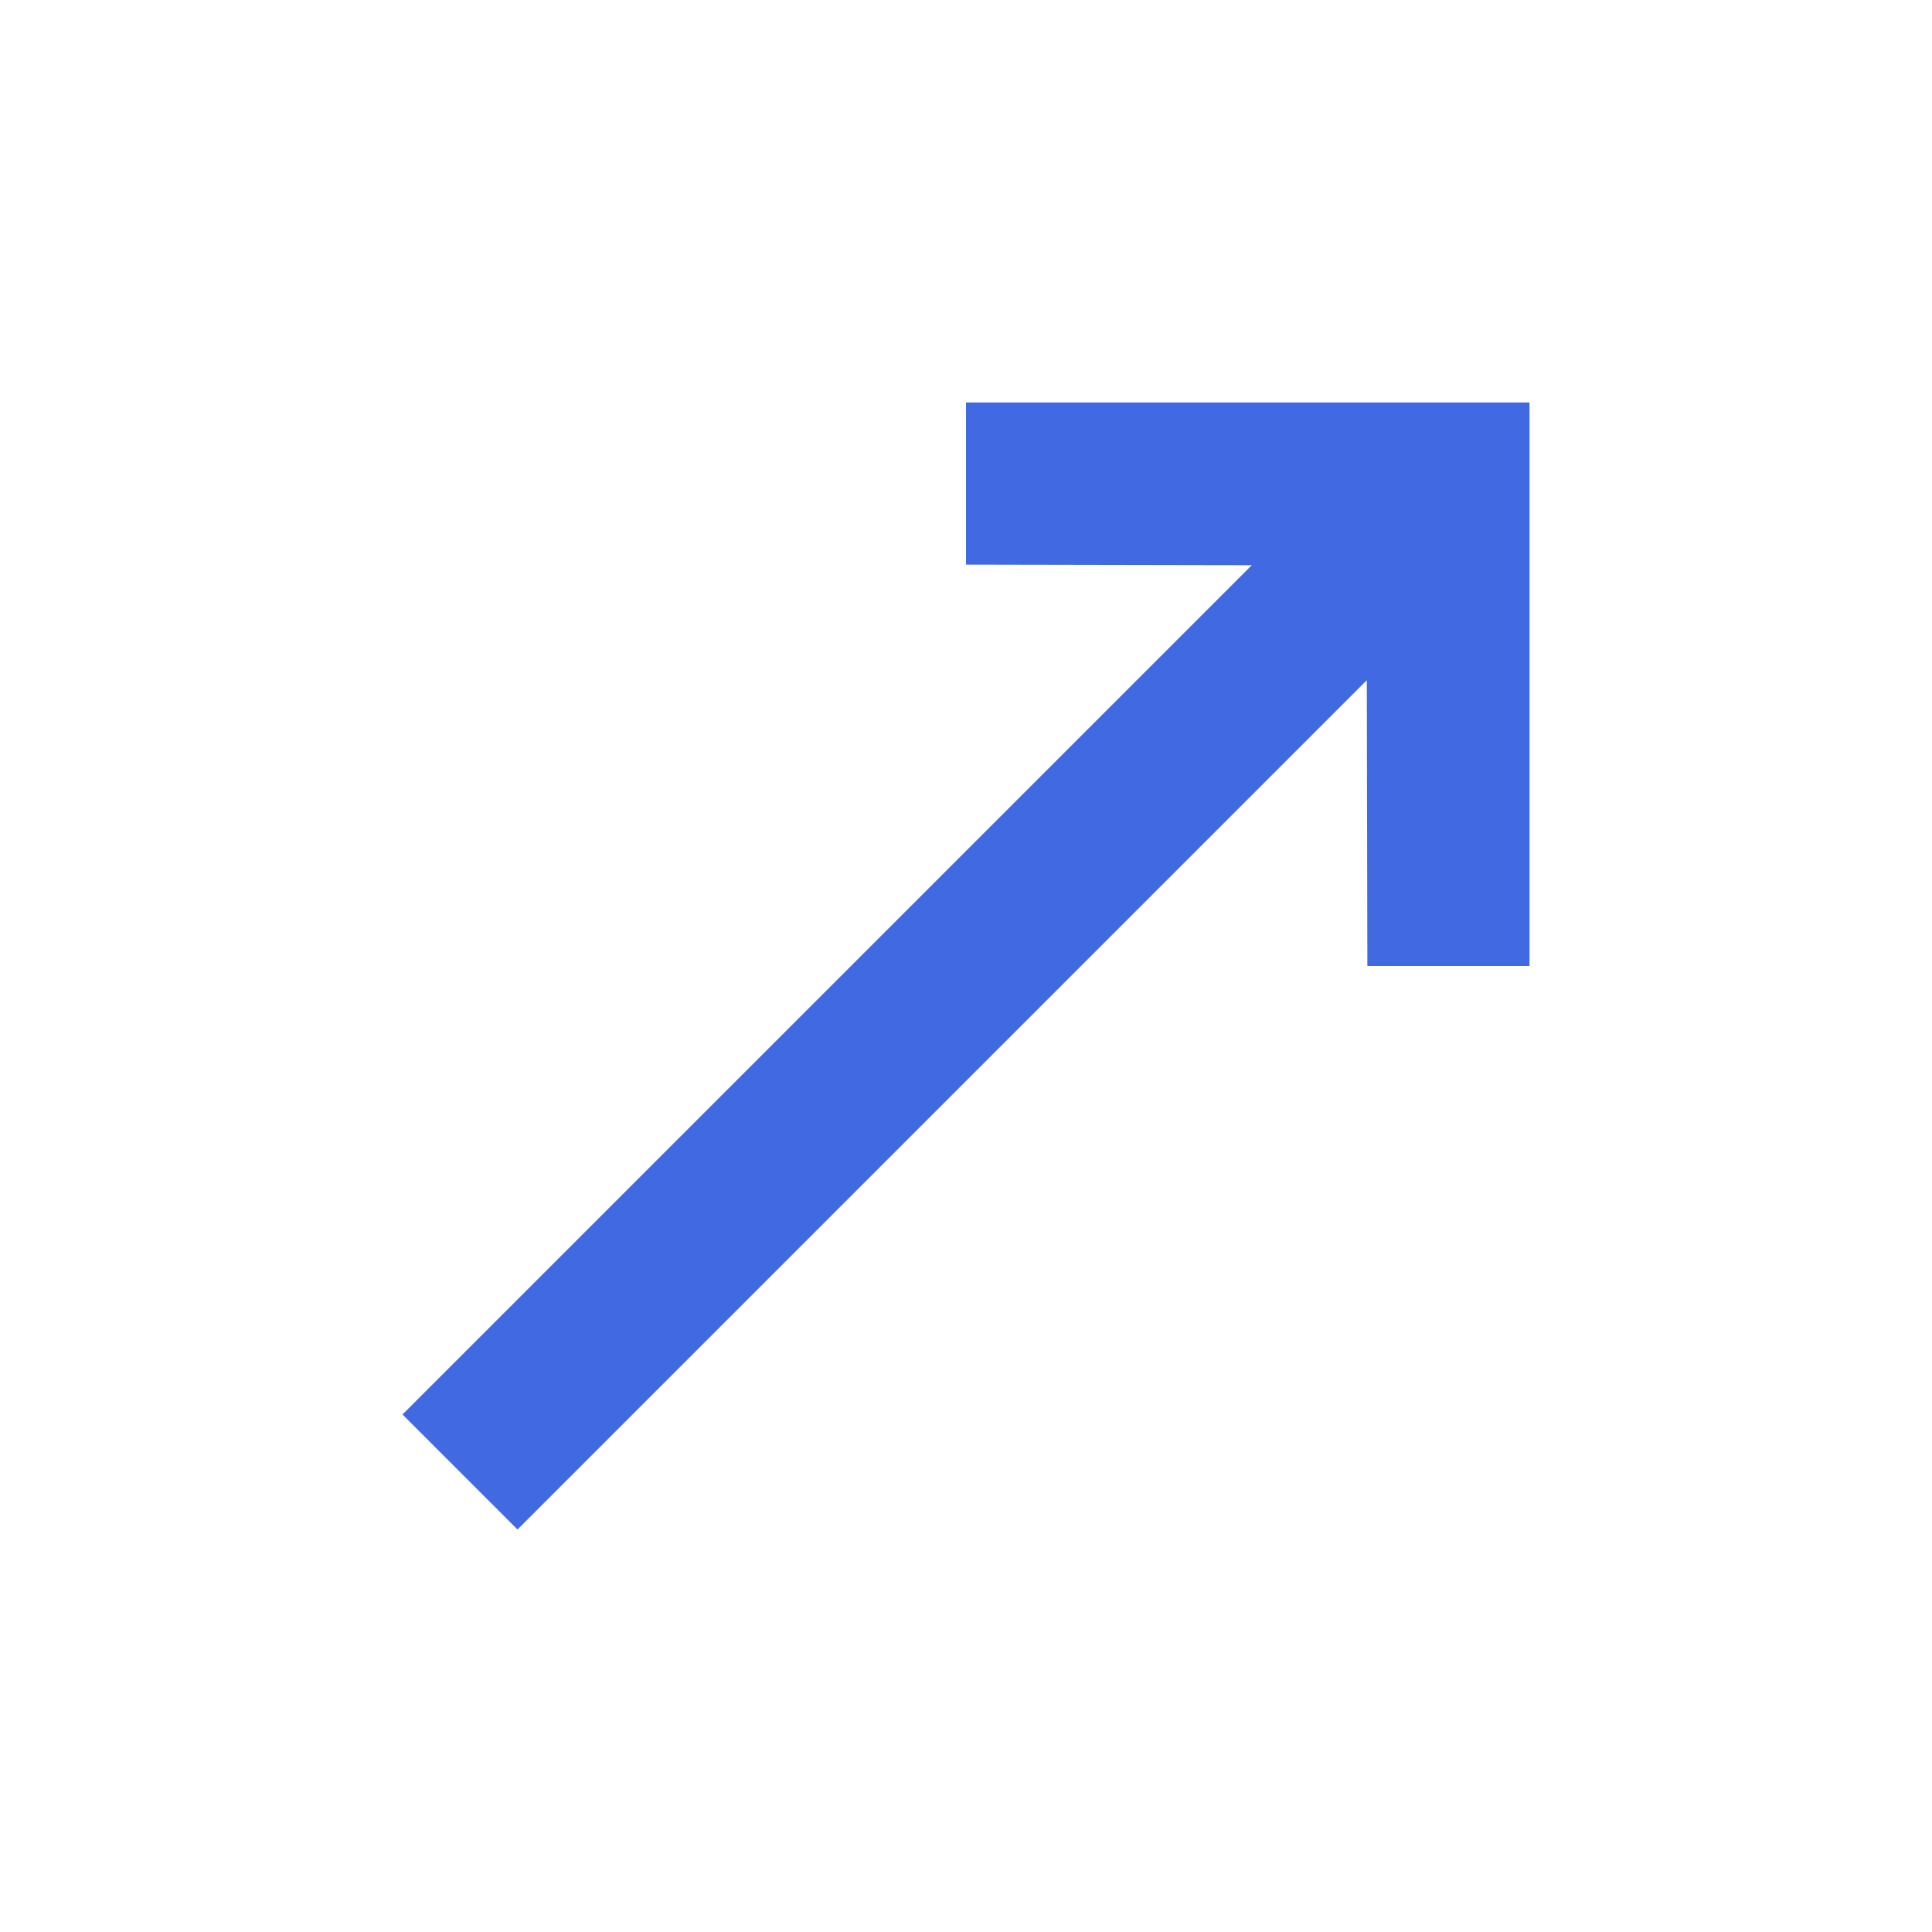
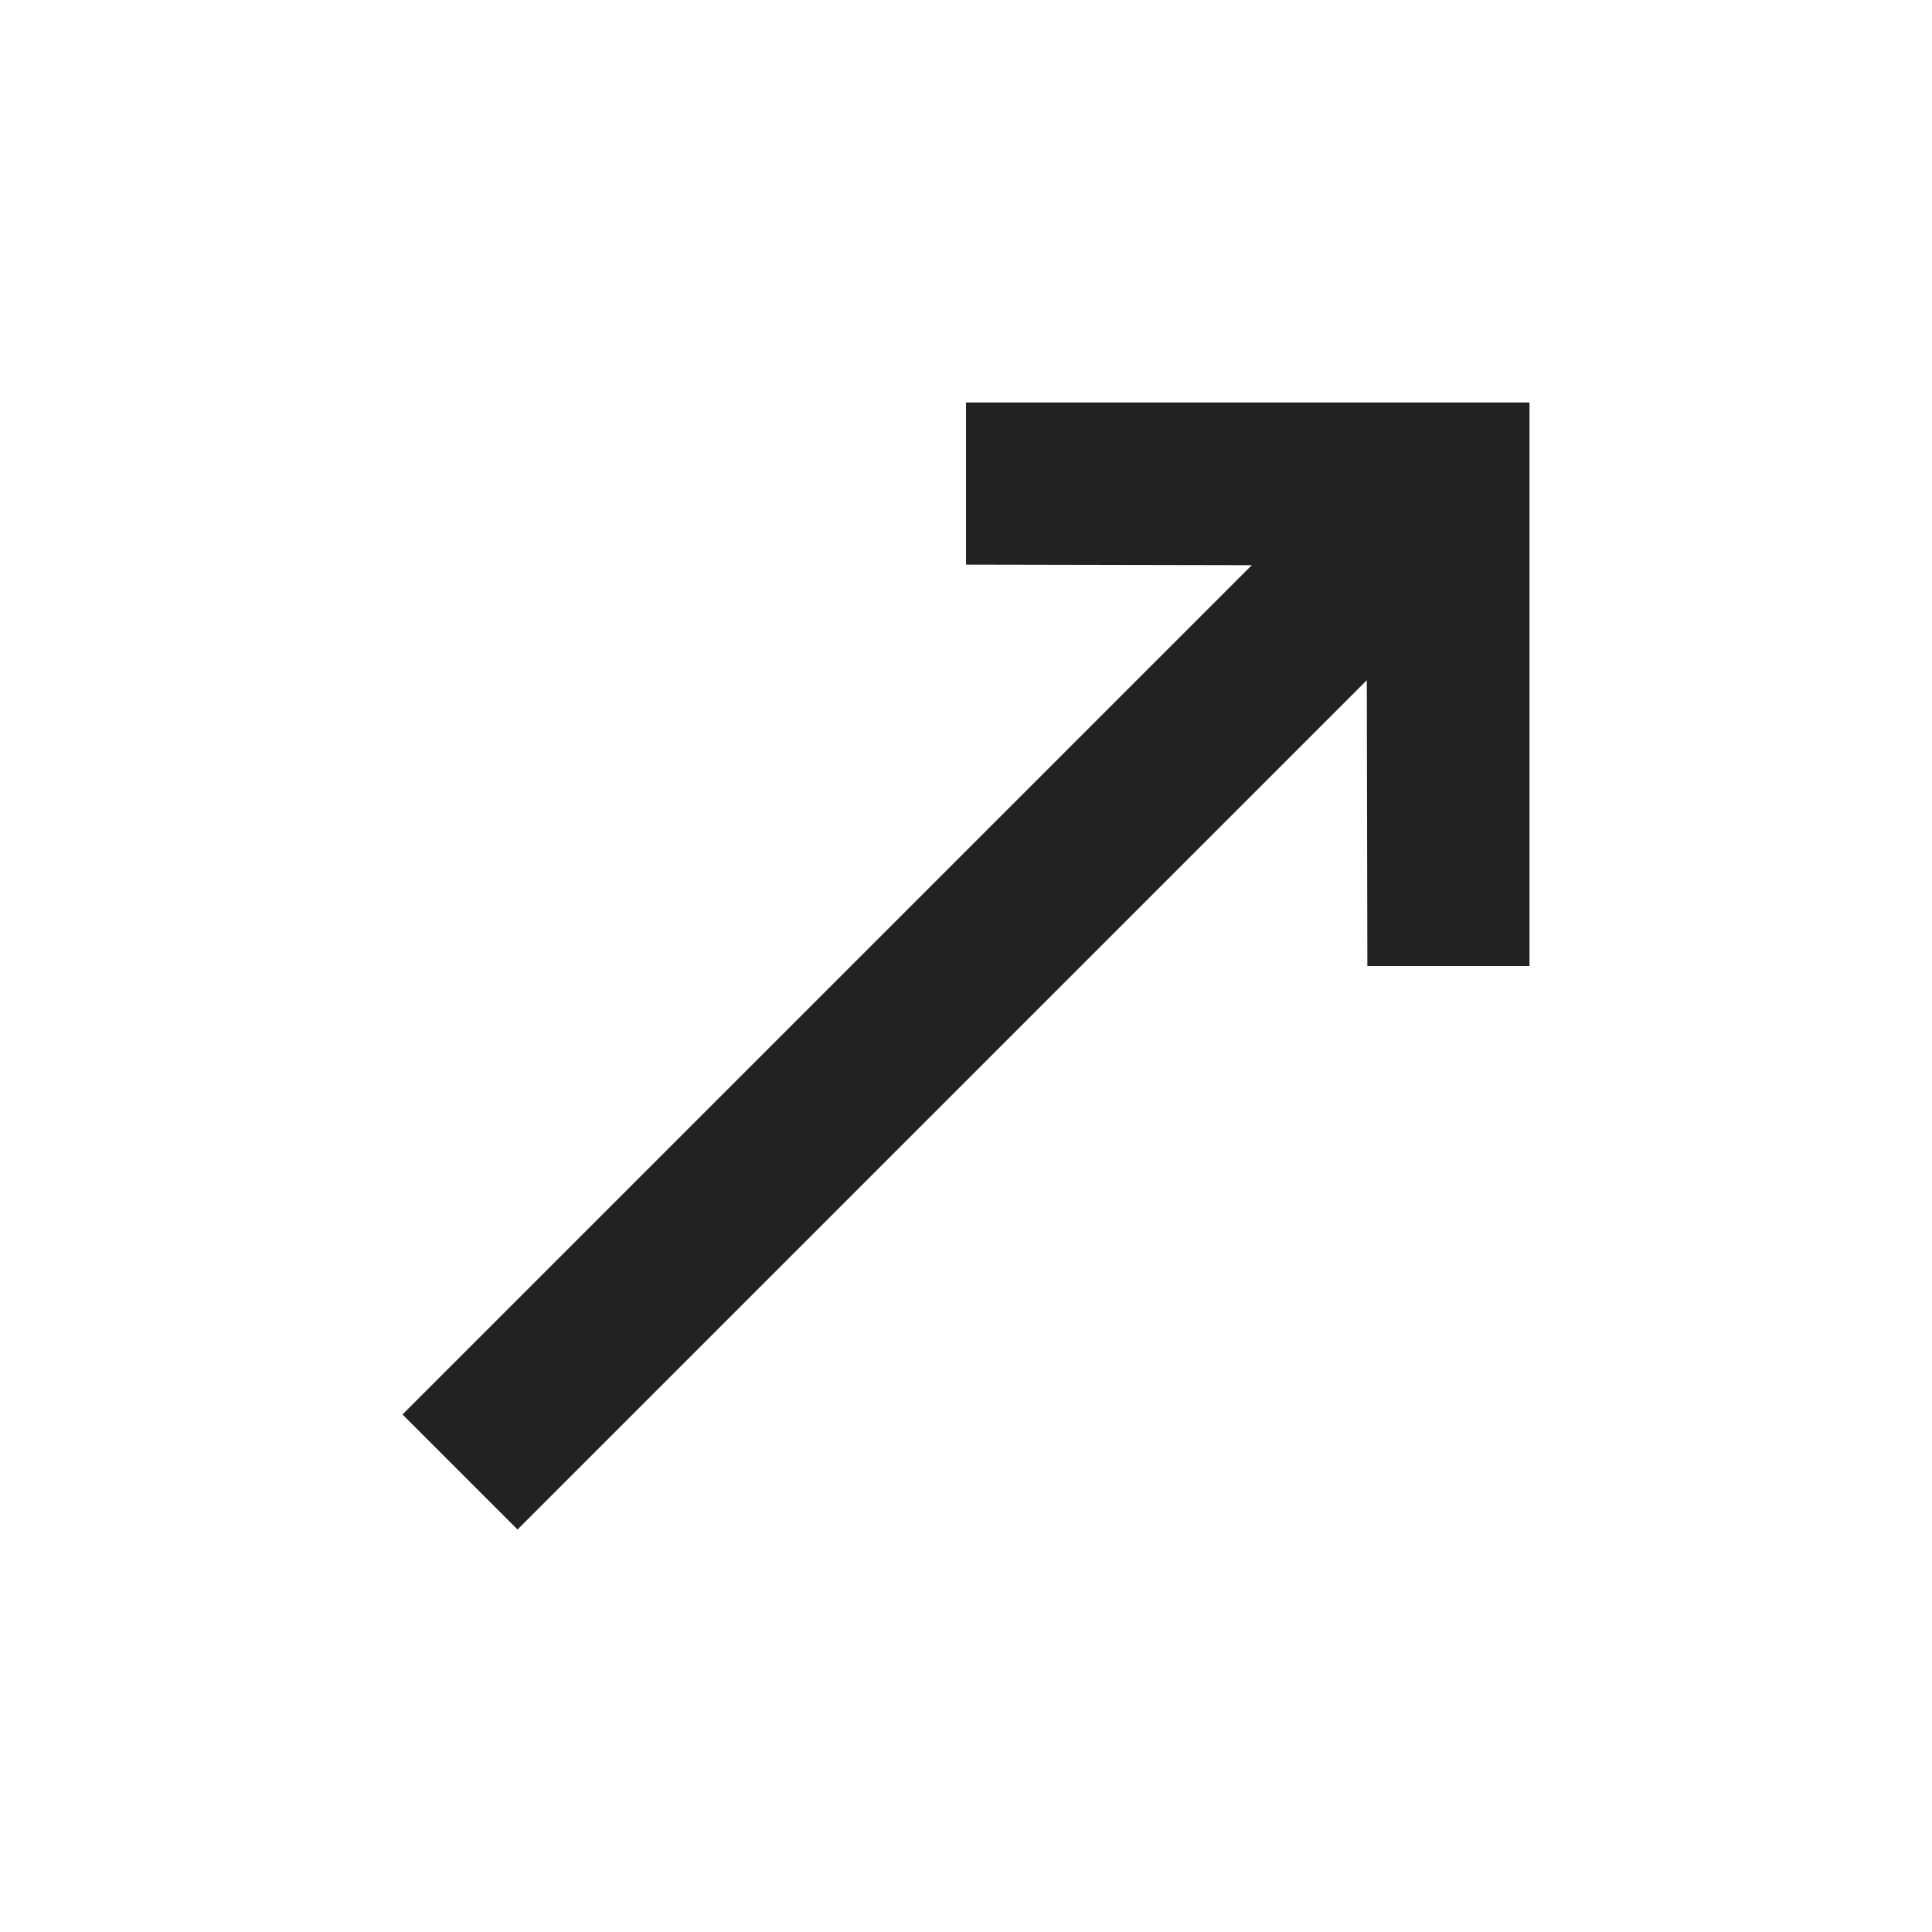
<svg xmlns="http://www.w3.org/2000/svg" width="24" height="24" viewBox="0 0 24 24" fill="none">
-   <path d="M16.979 8.45L16.986 12H19V5H12V7.014L15.55 7.021L5 17.571L6.429 19L16.979 8.45Z" fill="royalblue" />
+   <path d="M16.979 8.45L16.986 12H19V5H12V7.014L15.55 7.021L5 17.571L6.429 19L16.979 8.45Z" fill="#222" />
</svg>
